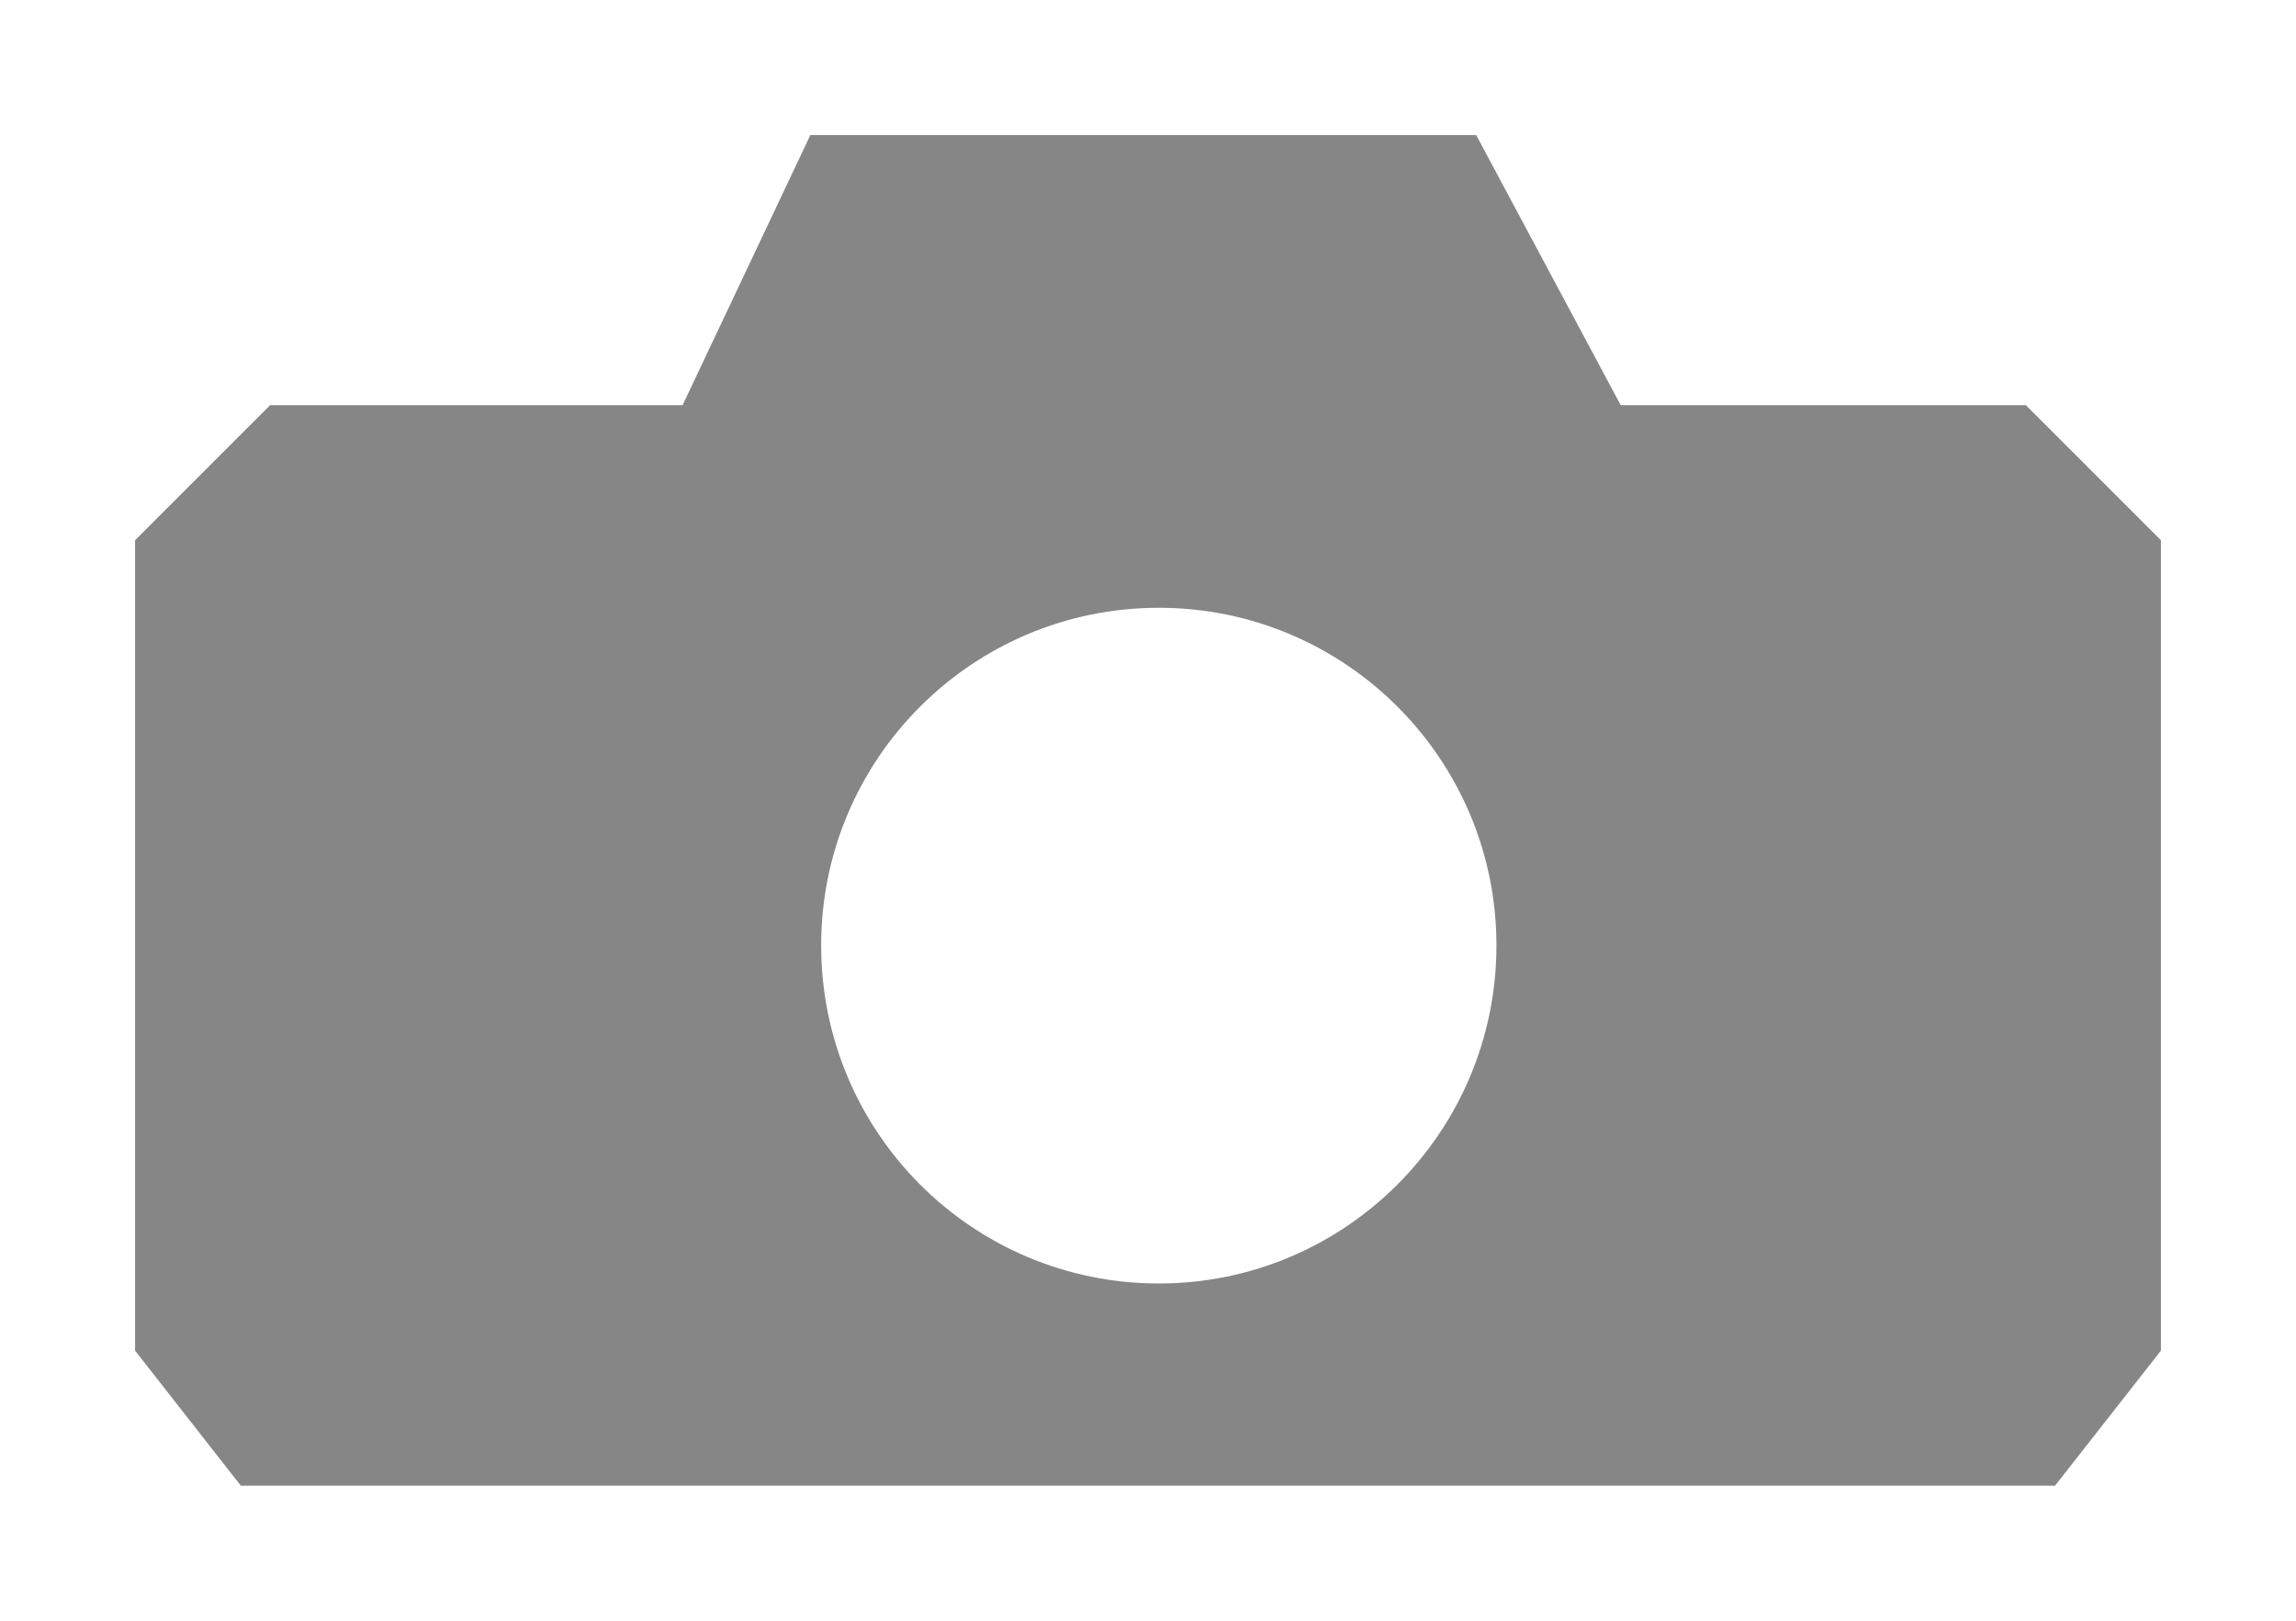
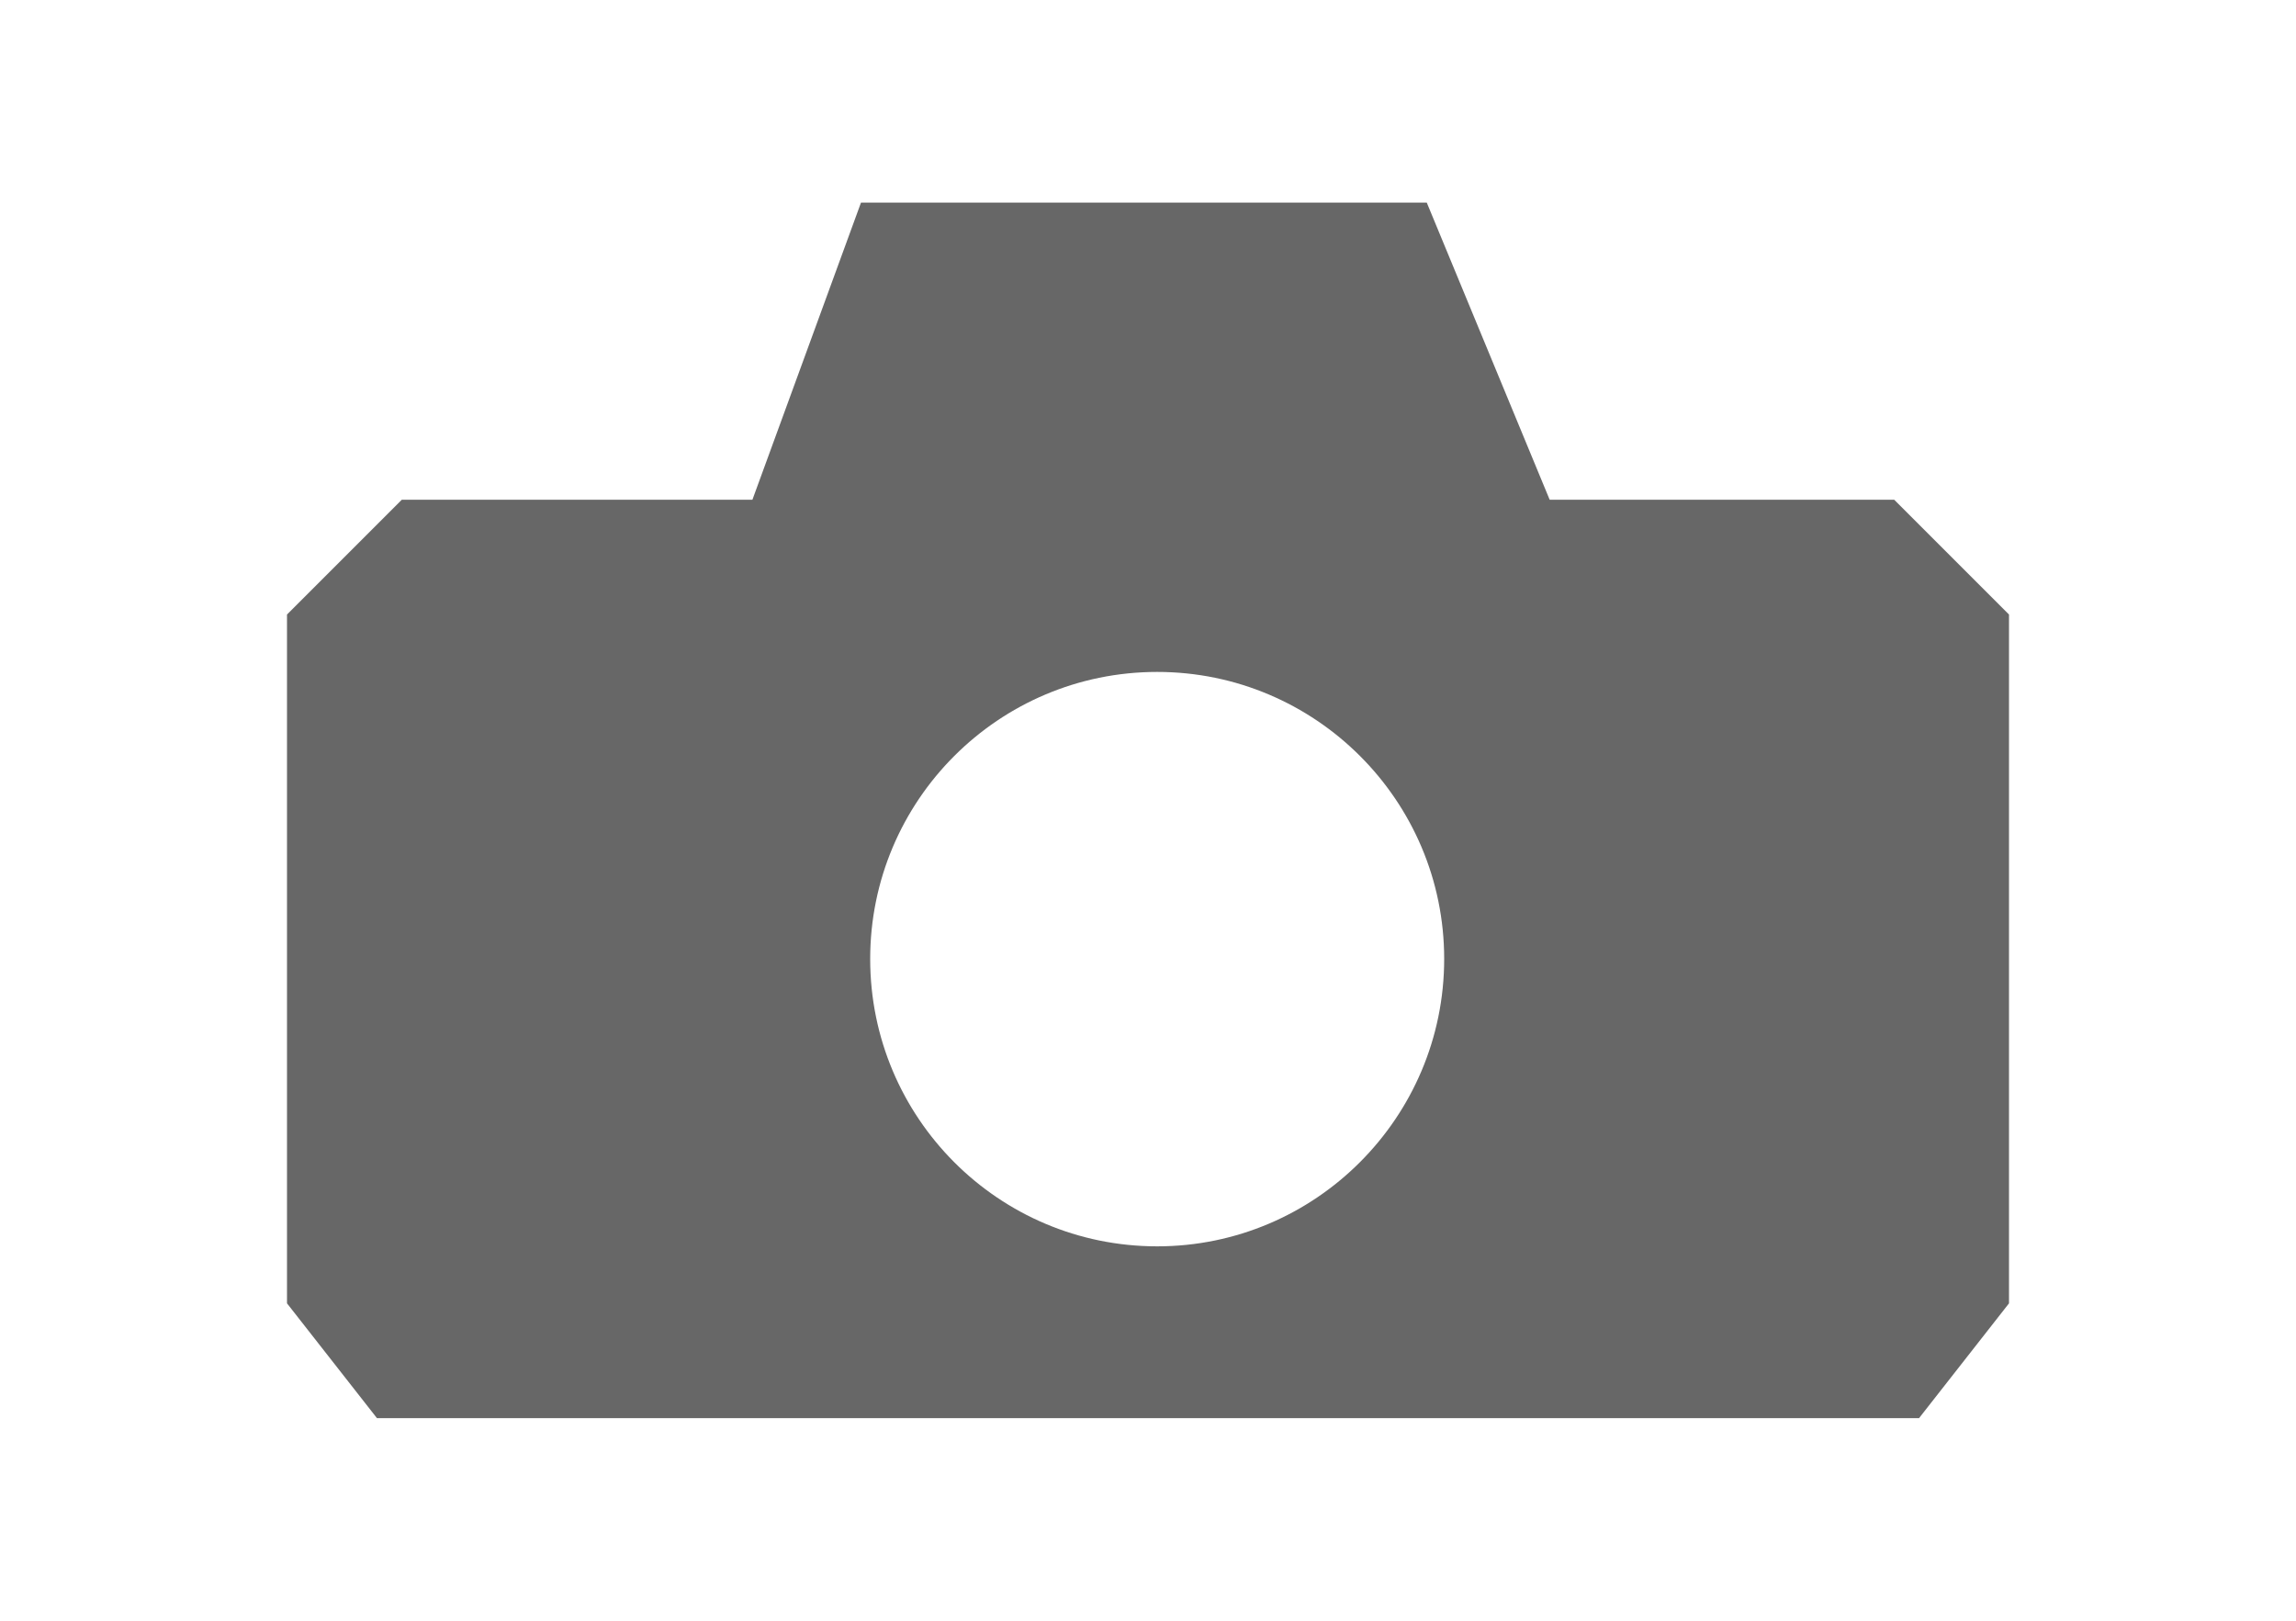
<svg xmlns="http://www.w3.org/2000/svg" width="17" height="12">
-   <path fill="#868686" d="M15 3h-3l-1.07-2h-4.93l-.946 2h-3.054l-1 1v6l.783 1h13.433l.784-1v-6l-1-1zm-6.42 6.503c-1.382 0-2.5-1.121-2.5-2.503 0-1.38 1.119-2.5 2.5-2.5 1.38 0 2.5 1.12 2.5 2.5 0 1.382-1.12 2.503-2.5 2.503z" />
+   <path fill="#676767" d="M14.025 3.7h-2.551l-.91-2.2h-4.189l-.804 2.2h-2.596l-.85.85v5.1l.666.85h11.418l.666-.85v-5.1l-.85-.85zm-5.457 5.528c-1.175 0-2.125-.953-2.125-2.128 0-1.173.951-2.125 2.125-2.125 1.172 0 2.125.952 2.125 2.125 0 1.174-.953 2.128-2.125 2.128z" />
</svg>
